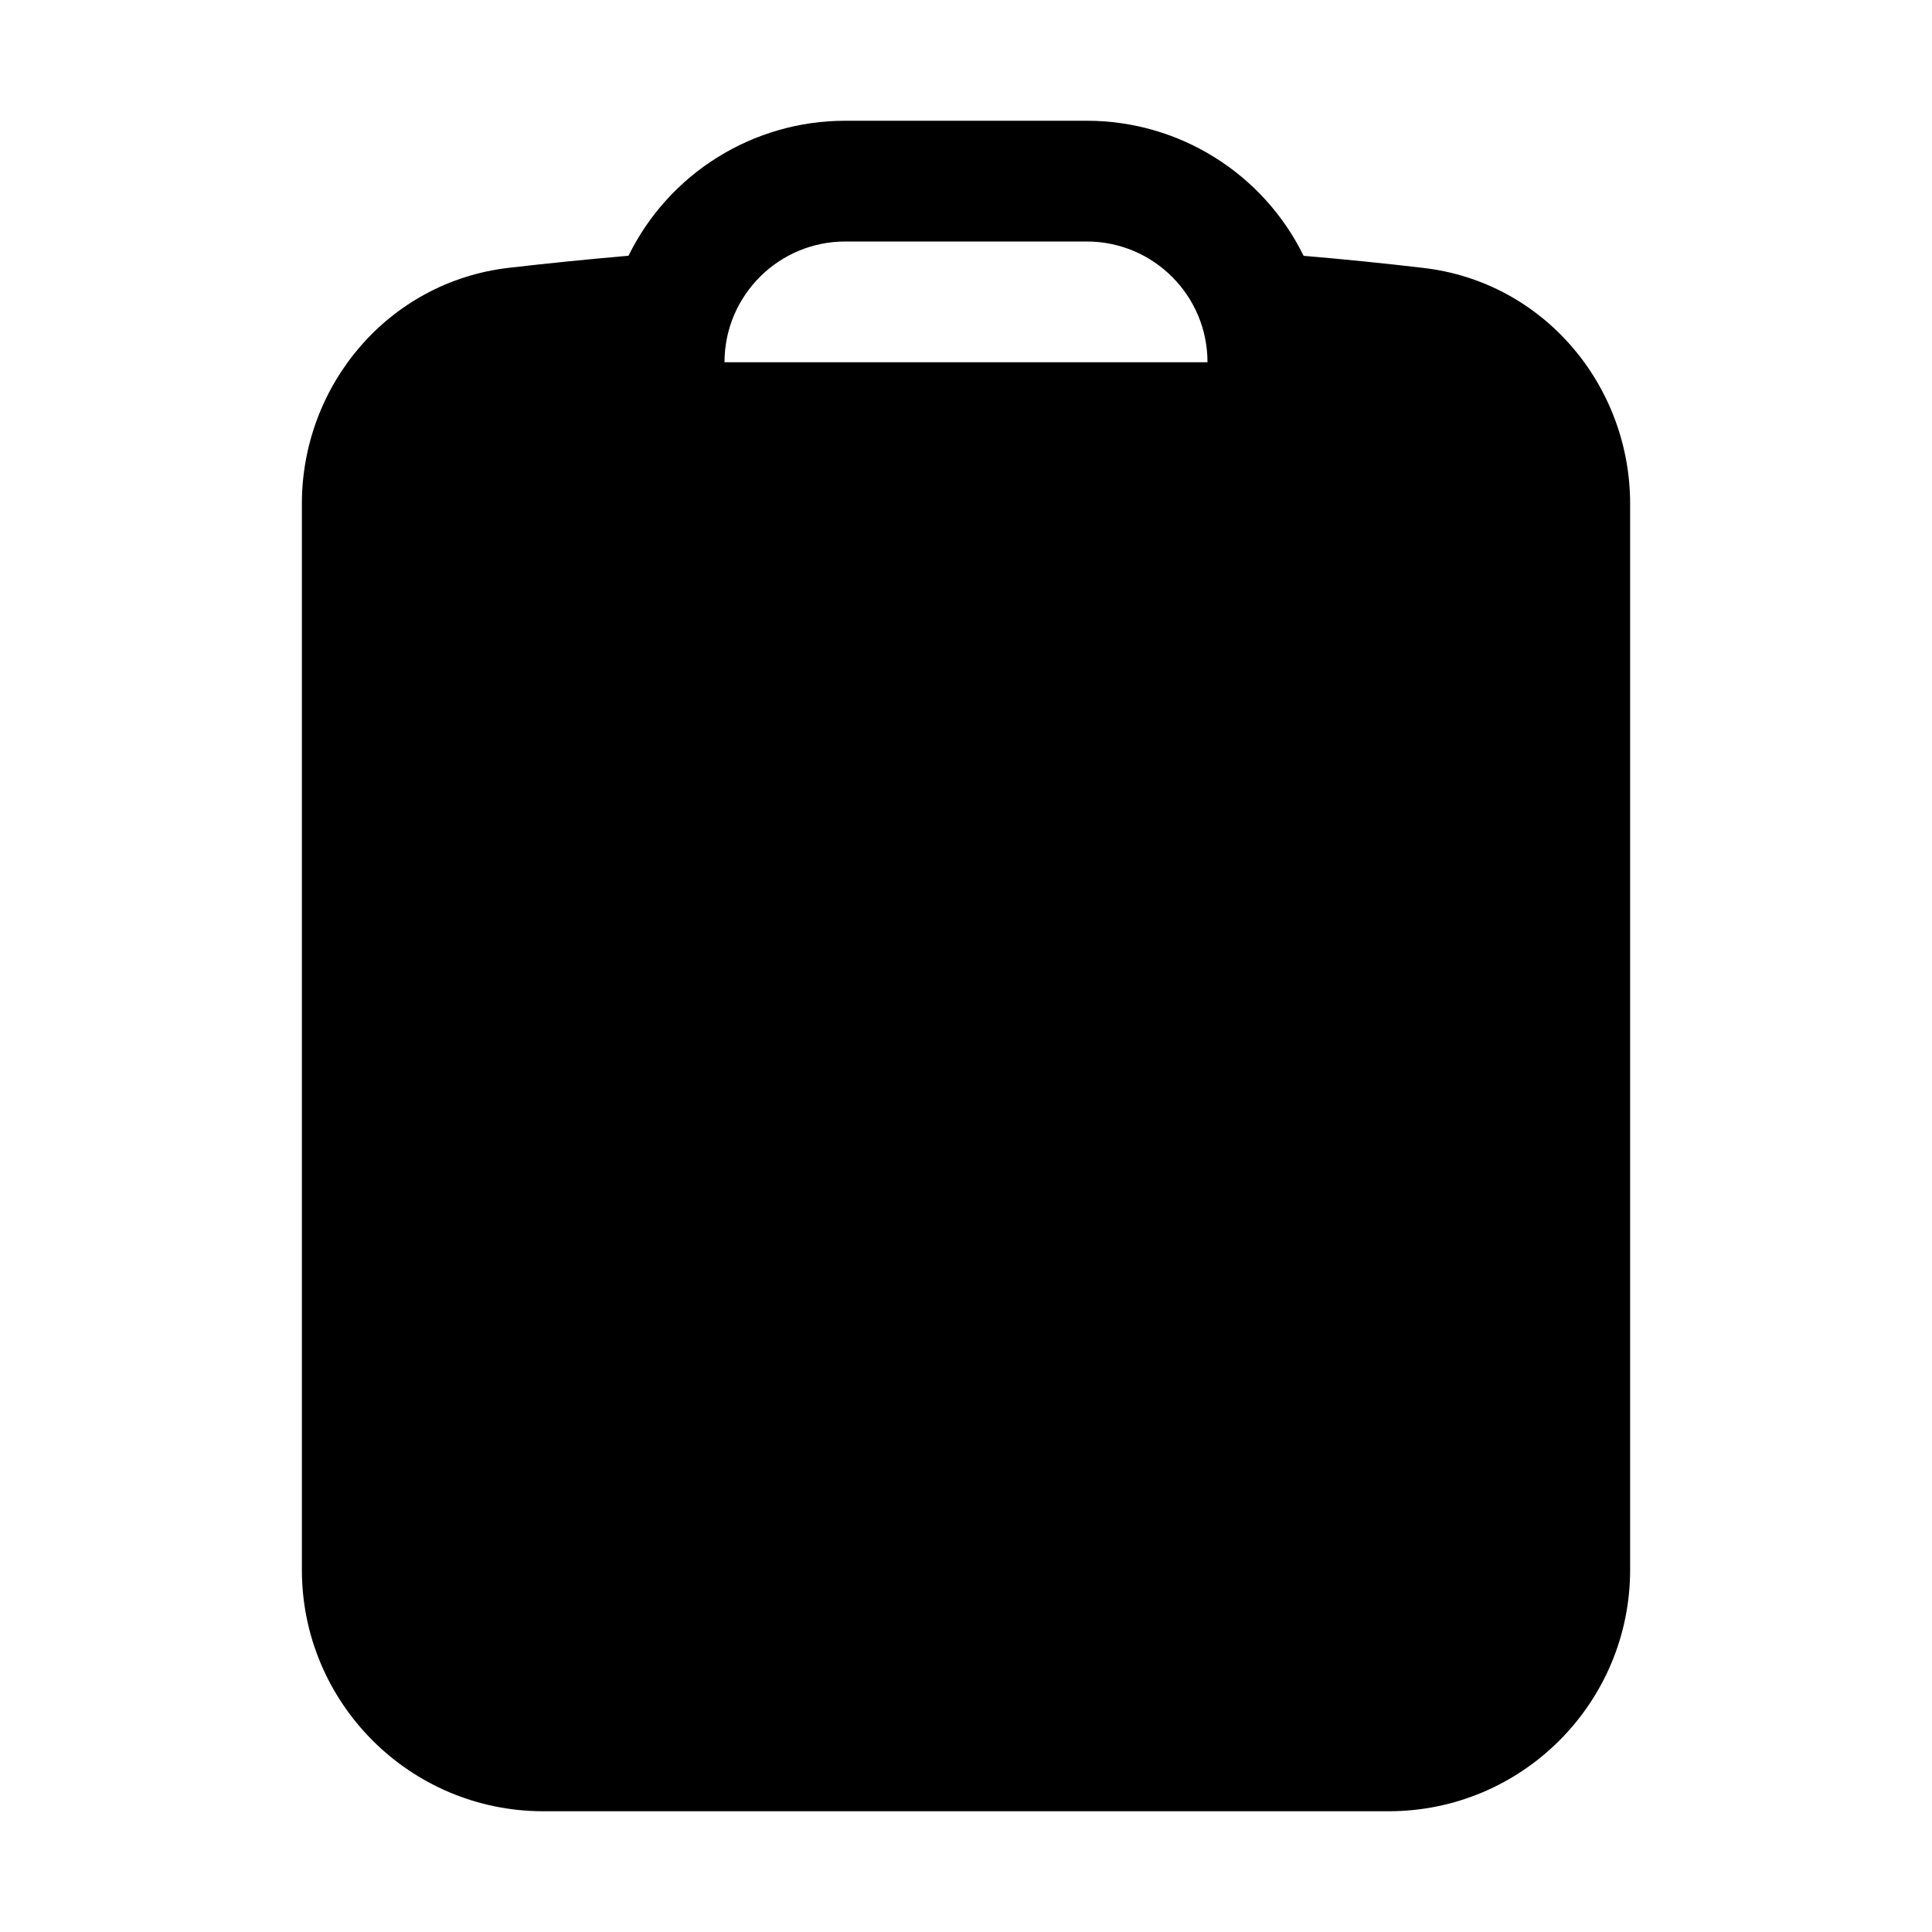
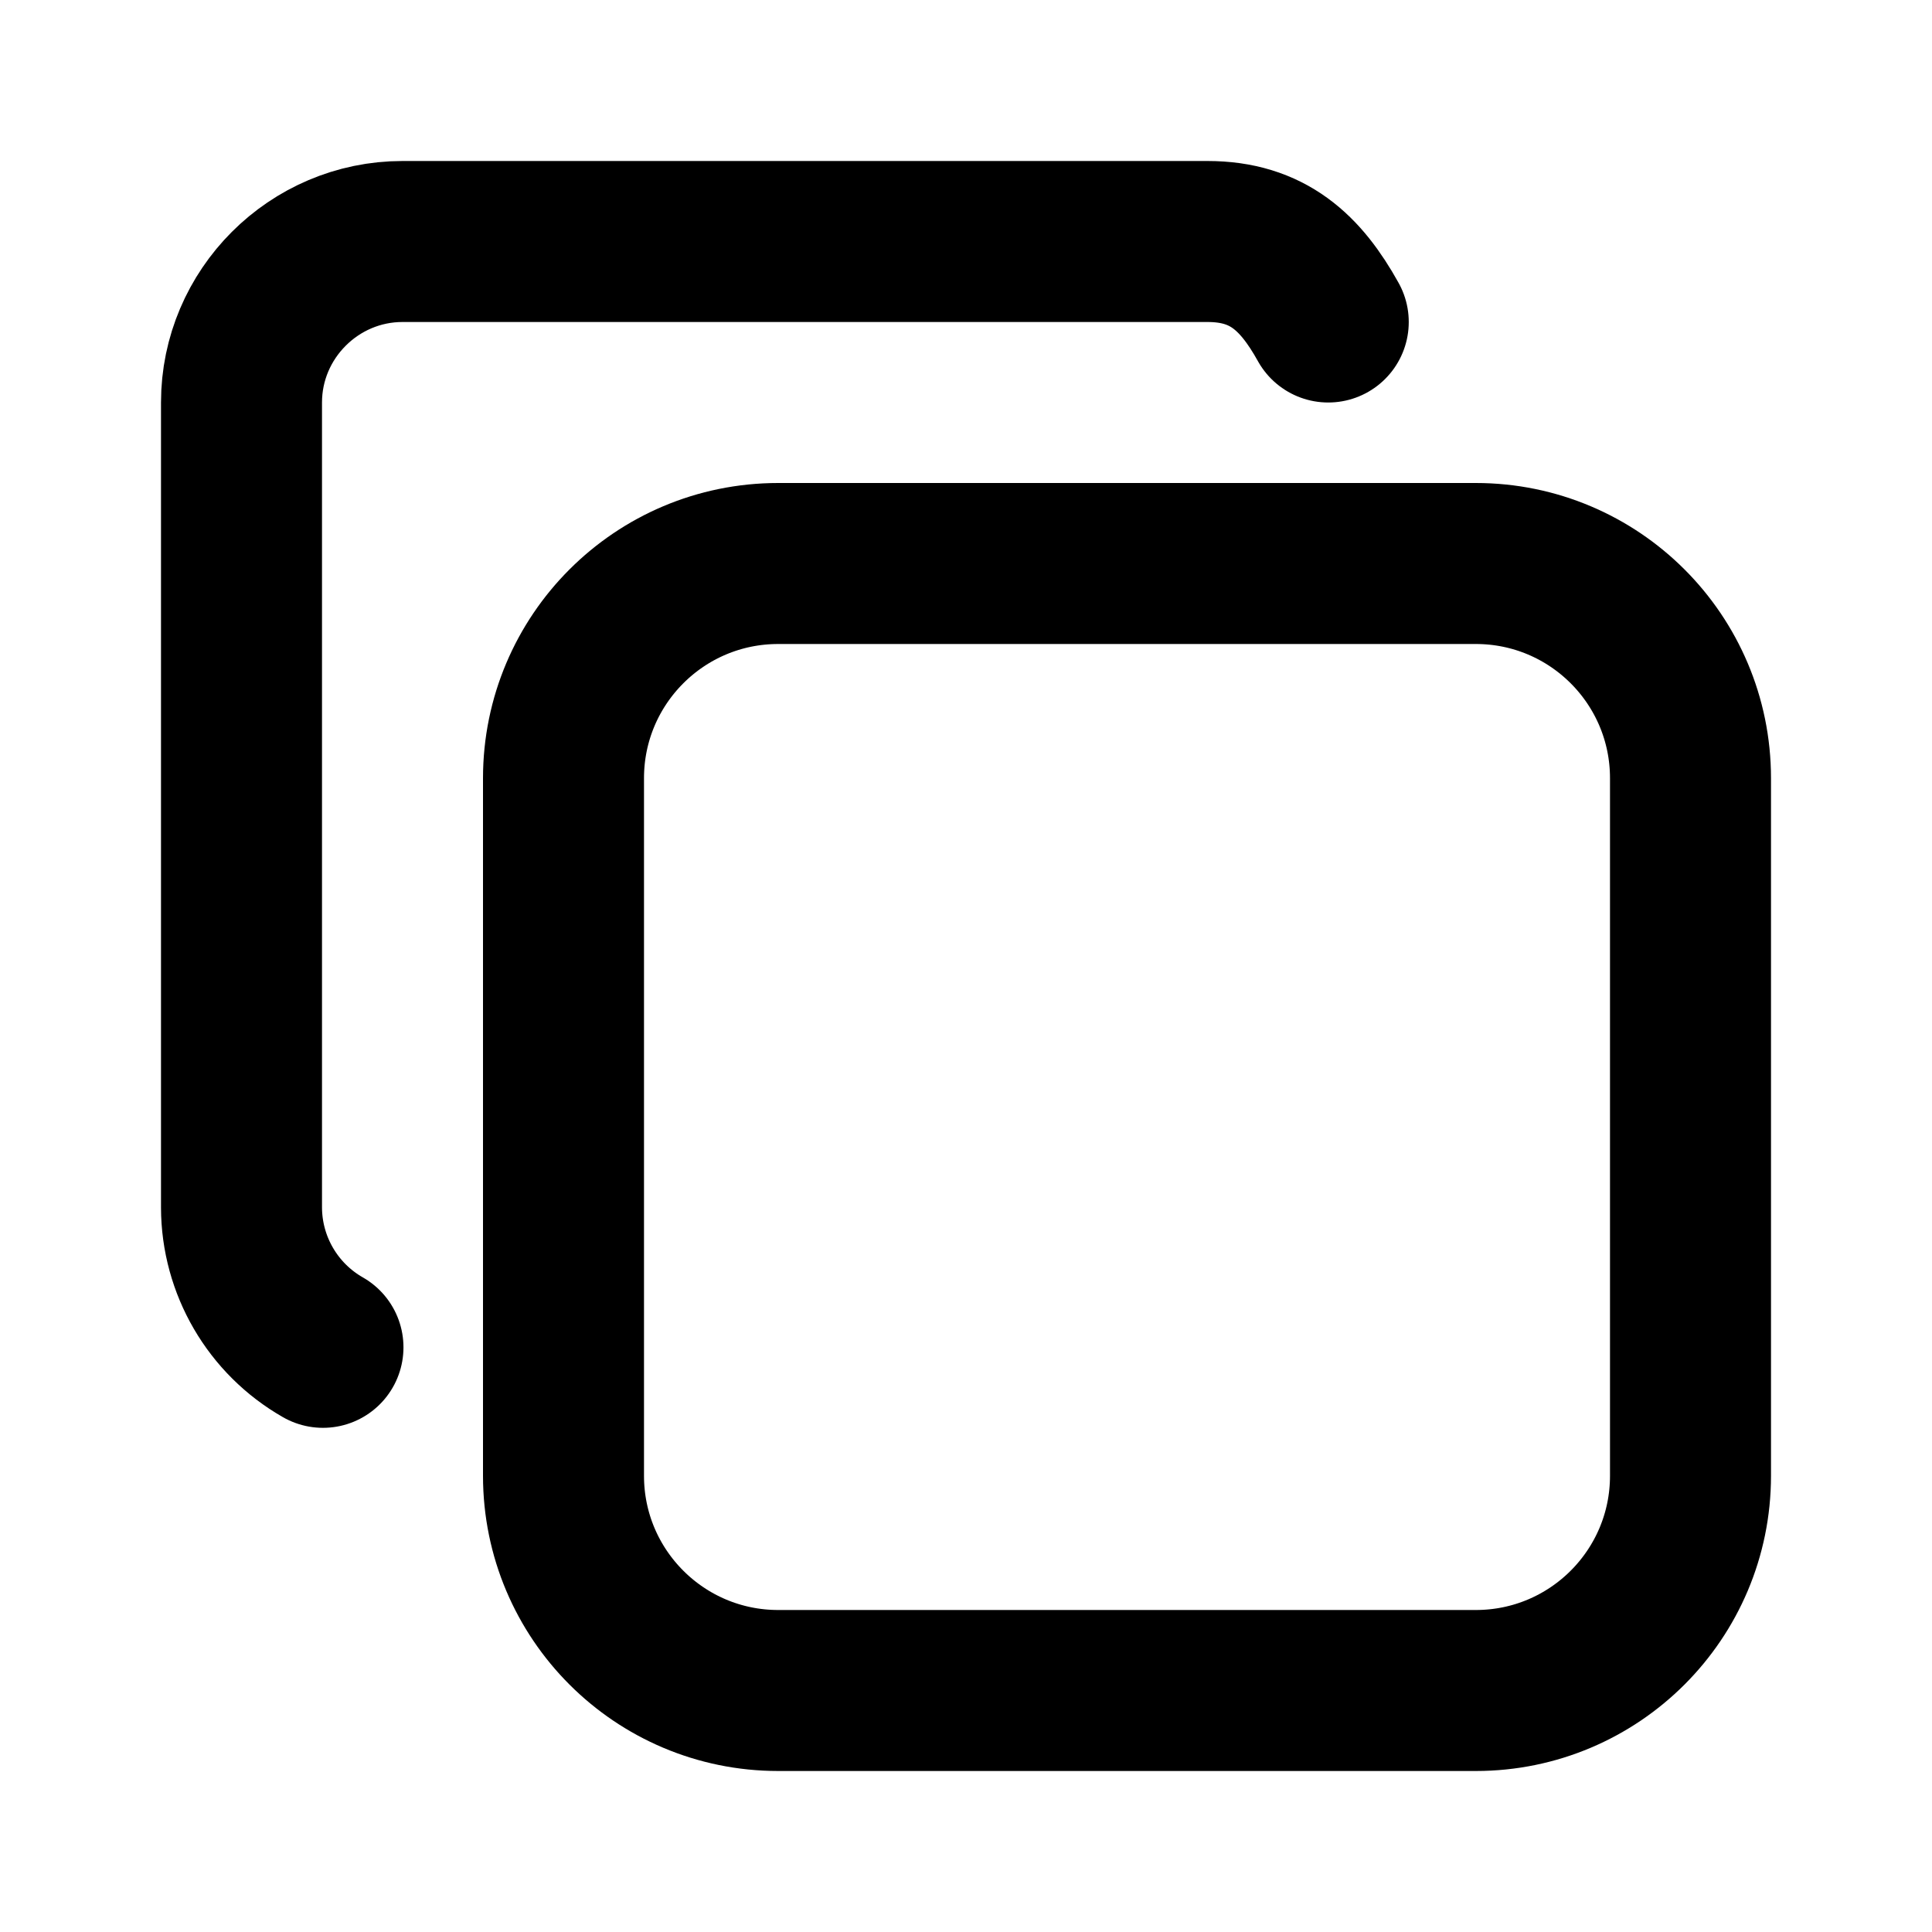
- <svg xmlns="http://www.w3.org/2000/svg" viewBox="0 0 24 24" fill="currentColor" class="size-6">
-   <path fill-rule="evenodd" d="M10.5 3A1.501 1.501 0 0 0 9 4.5h6A1.5 1.5 0 0 0 13.5 3h-3Zm-2.693.178A3 3 0 0 1 10.5 1.5h3a3 3 0 0 1 2.694 1.678c.497.042.992.092 1.486.15 1.497.173 2.57 1.46 2.57 2.929V19.5a3 3 0 0 1-3 3H6.75a3 3 0 0 1-3-3V6.257c0-1.47 1.073-2.756 2.57-2.93.493-.057.989-.107 1.487-.15Z" clip-rule="evenodd" />
+ <svg xmlns="http://www.w3.org/2000/svg" width="24" height="24" viewBox="0 0 24 24" fill="none" stroke="currentColor" stroke-width="2" stroke-linecap="round" stroke-linejoin="round" class="icon icon-tabler icons-tabler-outline icon-tabler-copy">
+   <path stroke="none" d="M0 0h24v24H0z" fill="none" />
+   <path d="M7 7m0 2.667a2.667 2.667 0 0 1 2.667 -2.667h8.666a2.667 2.667 0 0 1 2.667 2.667v8.666a2.667 2.667 0 0 1 -2.667 2.667h-8.666a2.667 2.667 0 0 1 -2.667 -2.667z" />
+   <path d="M4.012 16.737a2.005 2.005 0 0 1 -1.012 -1.737v-10c0 -1.1 .9 -2 2 -2h10c.75 0 1.158 .385 1.5 1" />
</svg>
